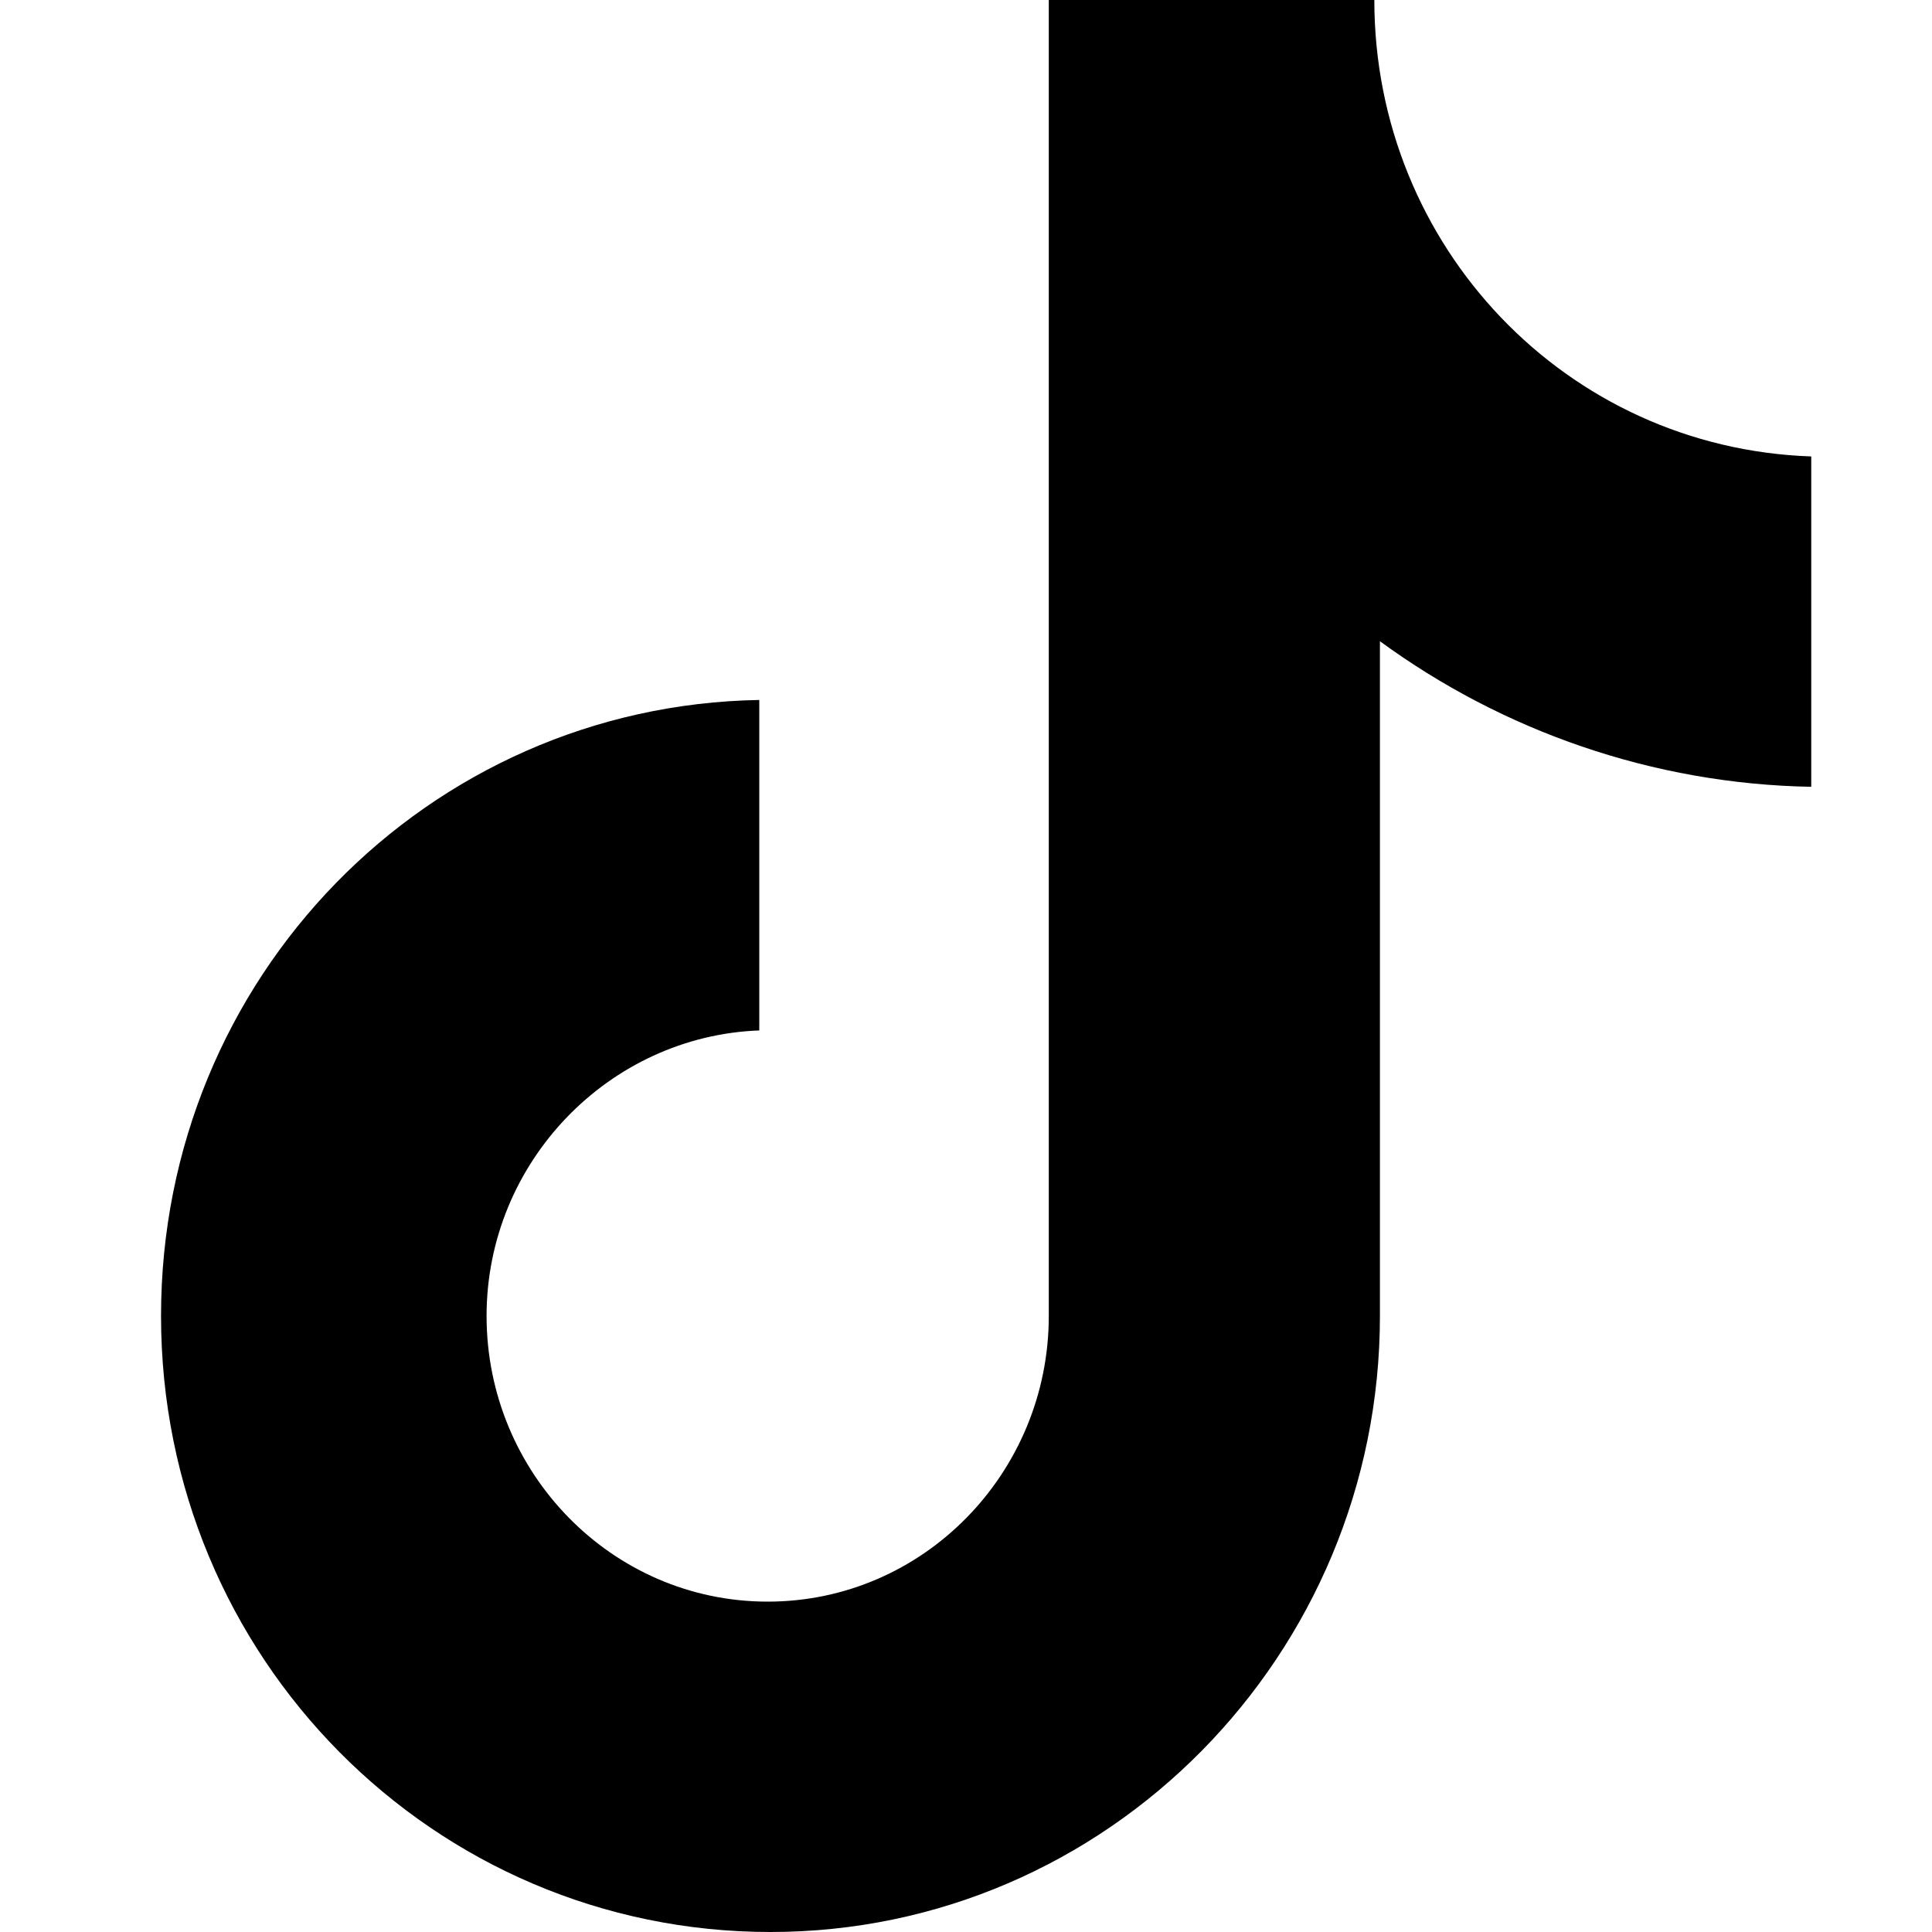
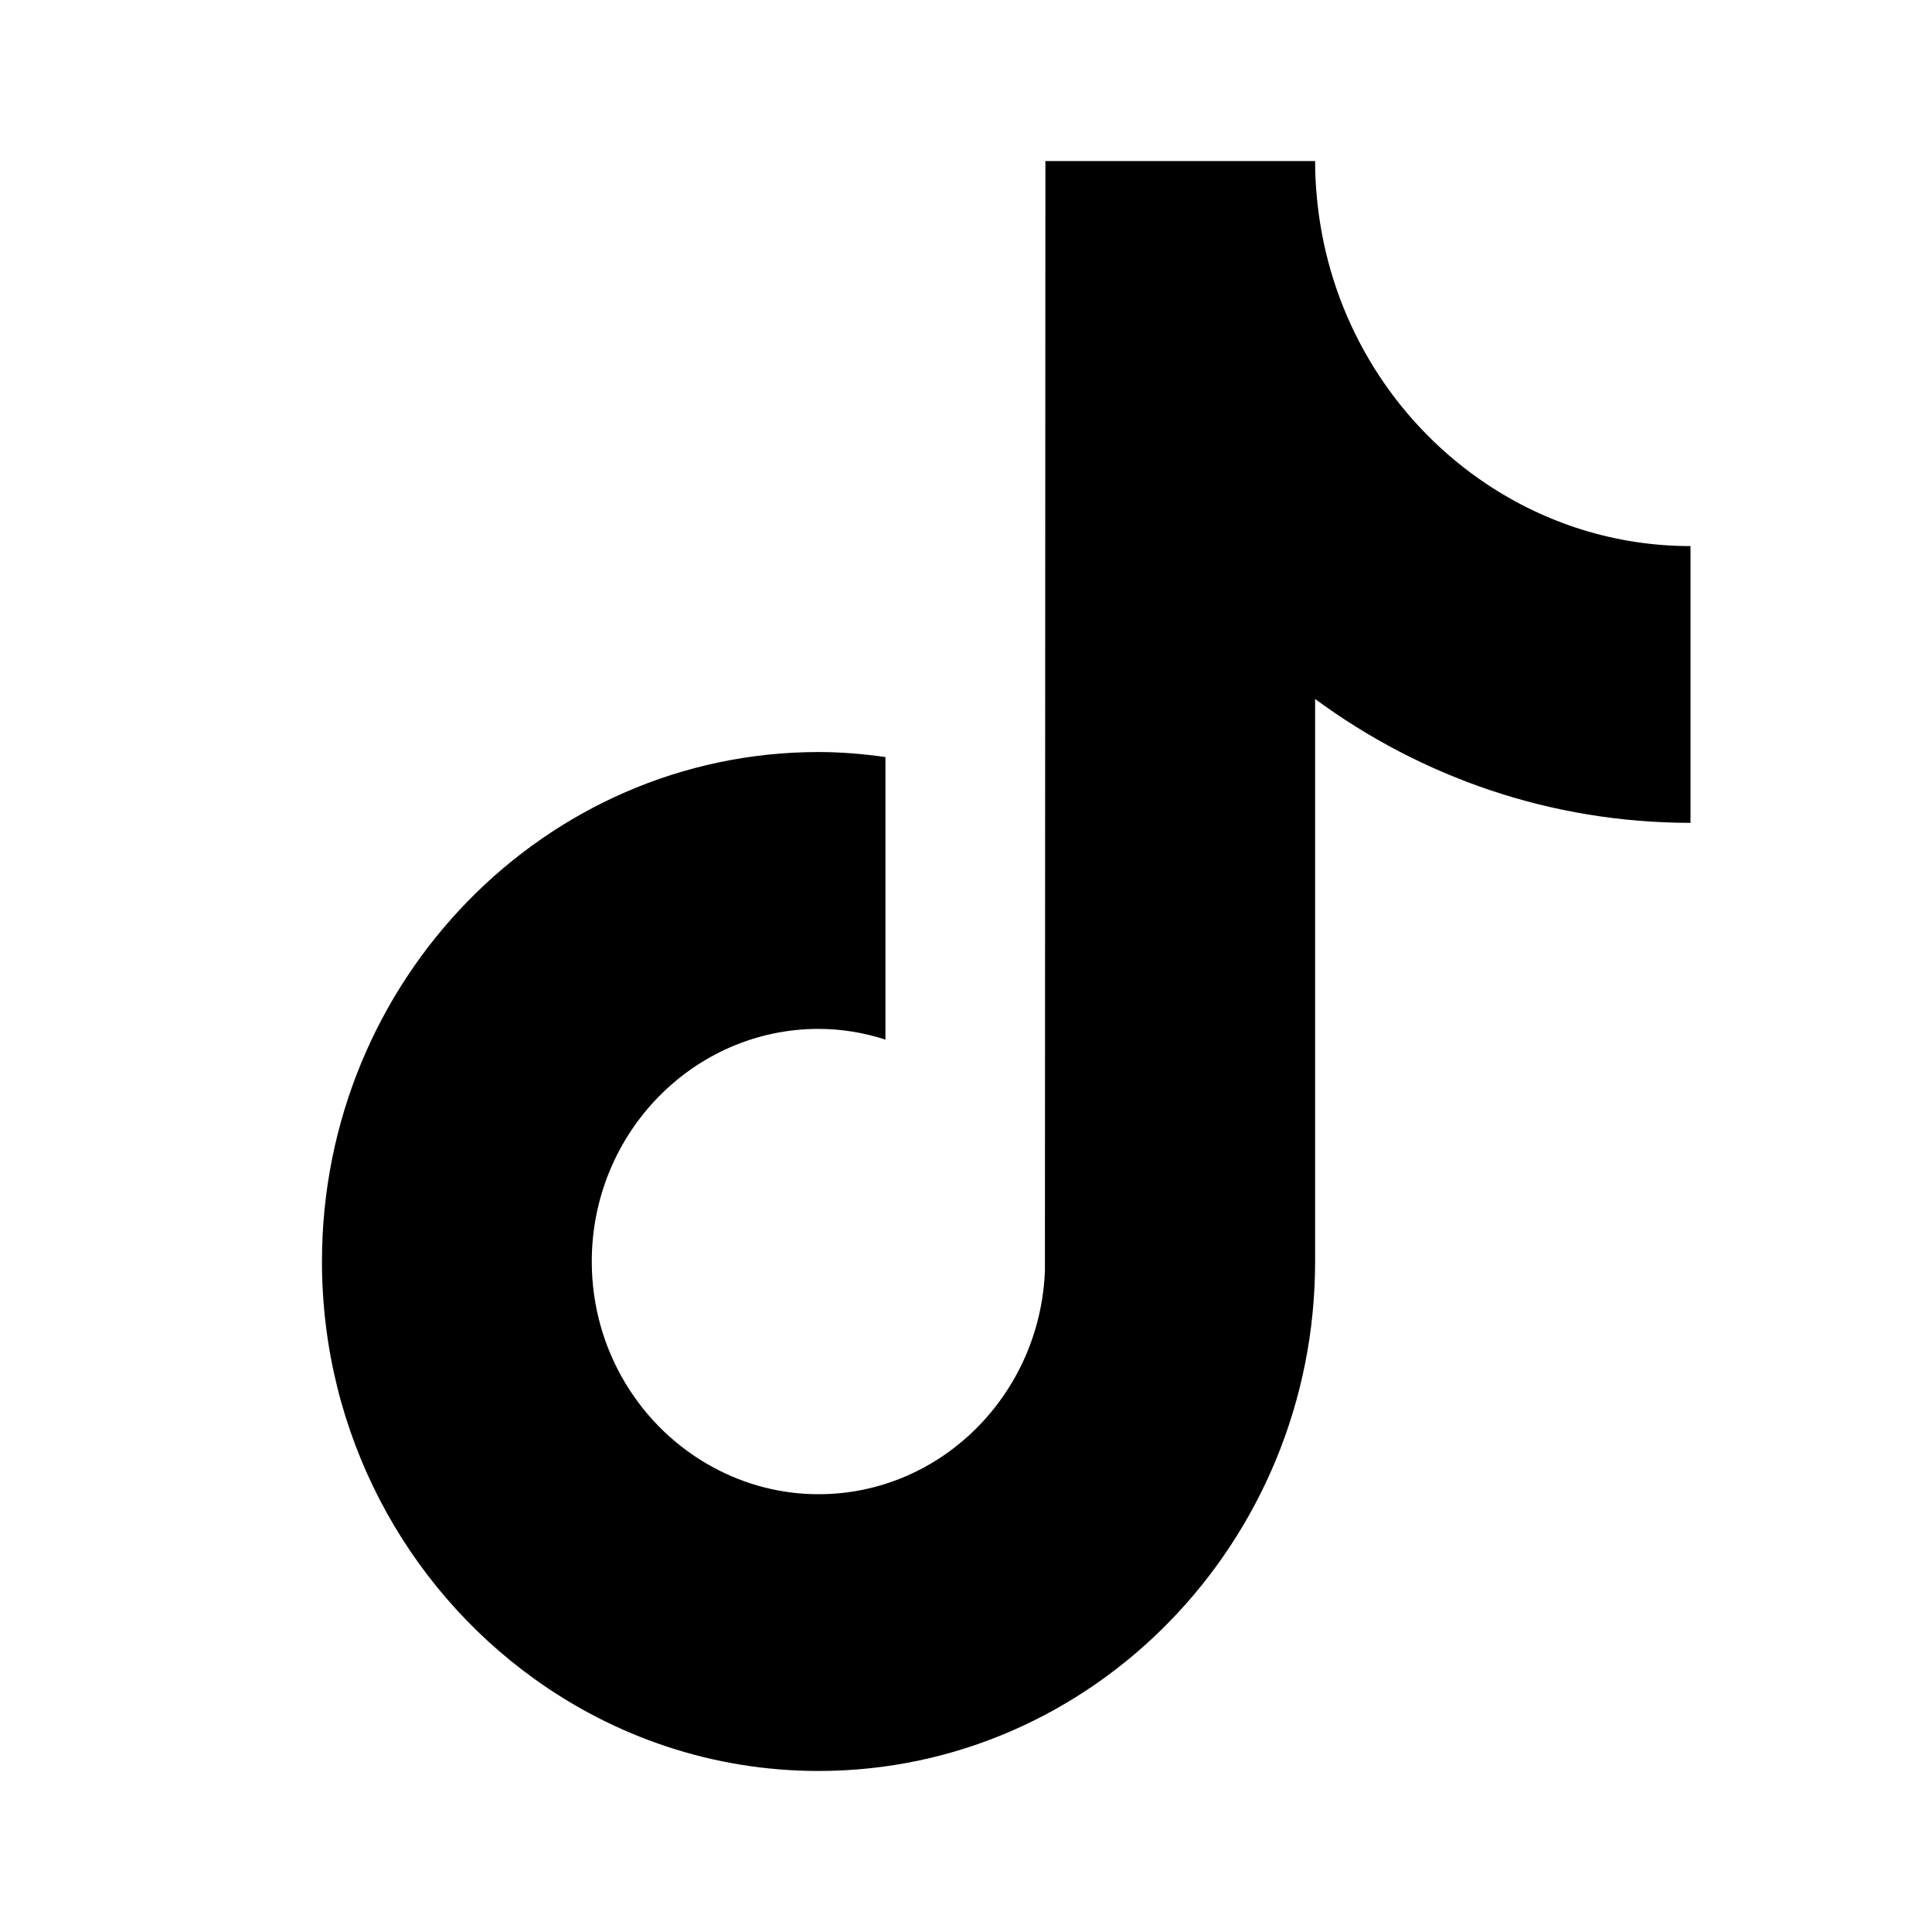
<svg xmlns="http://www.w3.org/2000/svg" width="20" height="20" viewBox="0 0 20 20" fill="none">
-   <path d="M14.227 0H10.857V13.623C10.857 15.246 9.56 16.58 7.947 16.58C6.334 16.58 5.037 15.246 5.037 13.623C5.037 12.029 6.305 10.725 7.86 10.667V7.246C4.432 7.304 1.667 10.116 1.667 13.623C1.667 17.16 4.49 20 7.976 20C11.461 20 14.285 17.131 14.285 13.623V6.638C15.552 7.565 17.108 8.116 18.75 8.145V4.725C16.215 4.638 14.227 2.551 14.227 0Z" fill="black" />
+   <path d="M15.384 5.007C14.509 4.422 13.877 3.486 13.68 2.394C13.638 2.158 13.614 1.915 13.614 1.667H10.822L10.817 13.15C10.77 14.436 9.738 15.468 8.474 15.468C8.081 15.468 7.71 15.367 7.385 15.191C6.637 14.788 6.126 13.984 6.126 13.059C6.126 11.731 7.179 10.651 8.474 10.651C8.715 10.651 8.947 10.691 9.166 10.762V7.837C8.939 7.805 8.709 7.785 8.474 7.785C5.639 7.785 3.333 10.151 3.333 13.059C3.333 14.844 4.202 16.423 5.528 17.377C6.363 17.979 7.379 18.333 8.474 18.333C11.308 18.333 13.614 15.967 13.614 13.059V7.236C14.71 8.043 16.052 8.518 17.5 8.518V5.653C16.72 5.653 15.993 5.415 15.384 5.007Z" fill="black" />
</svg>
